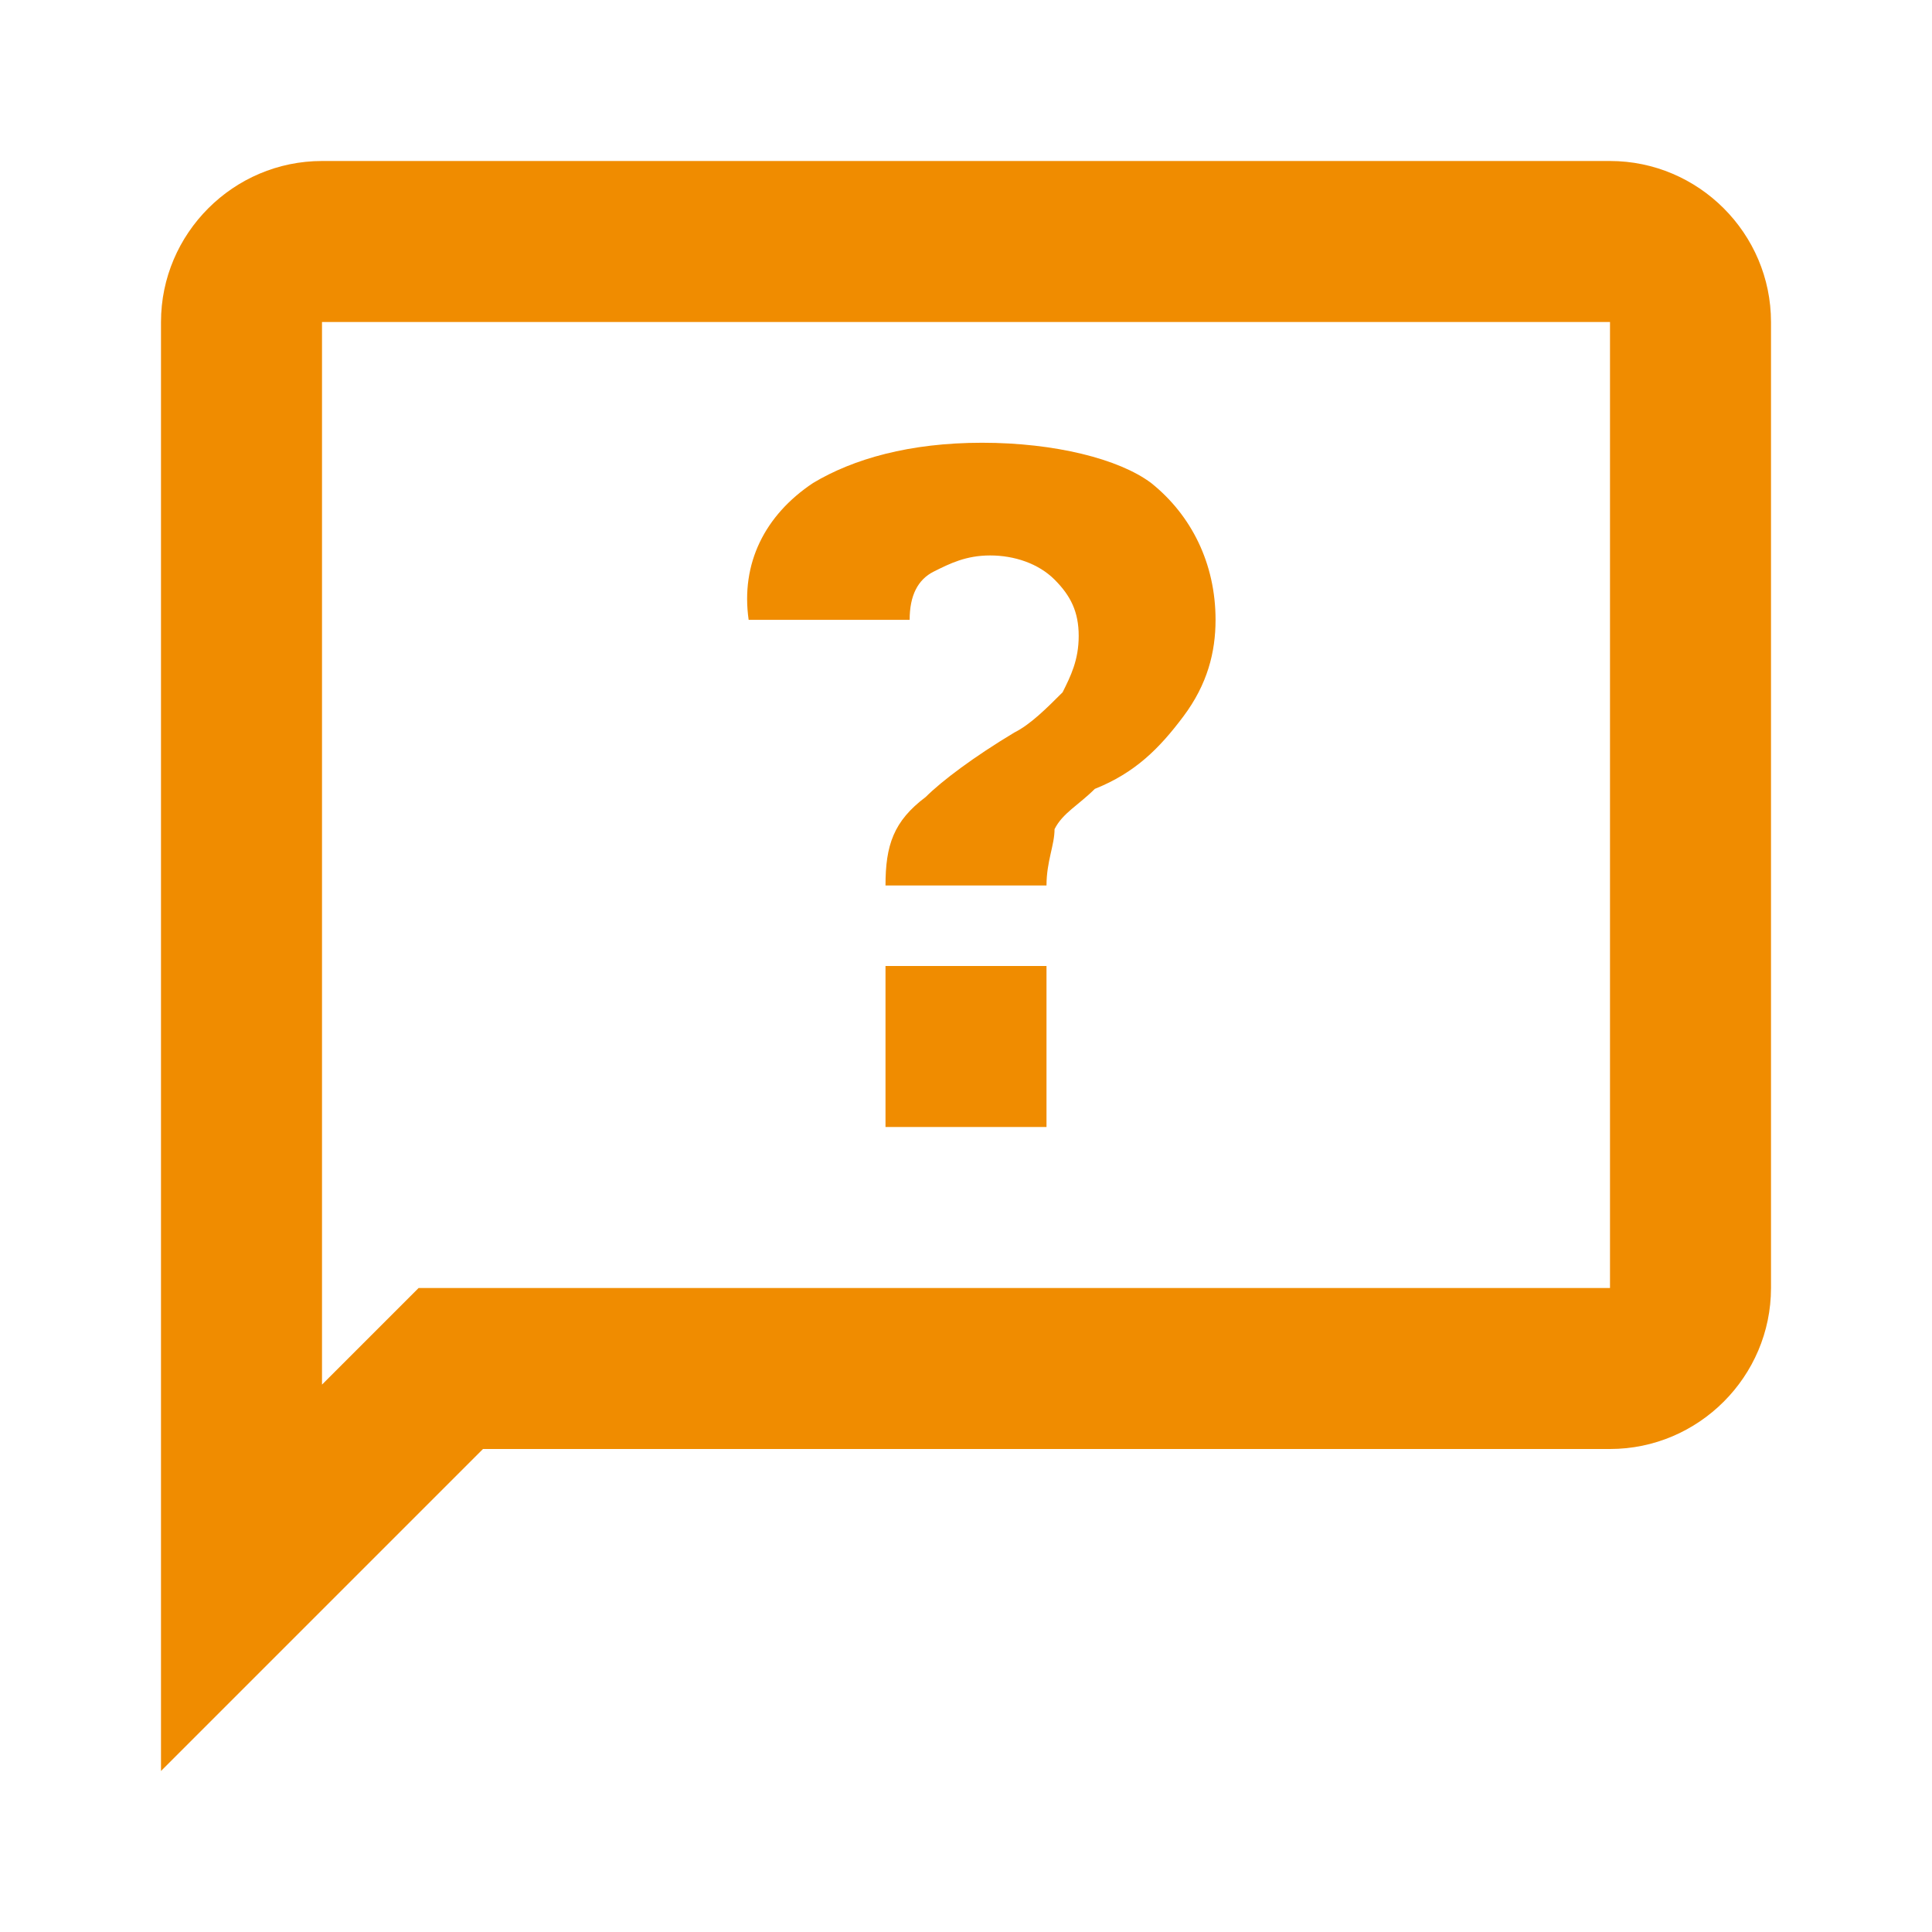
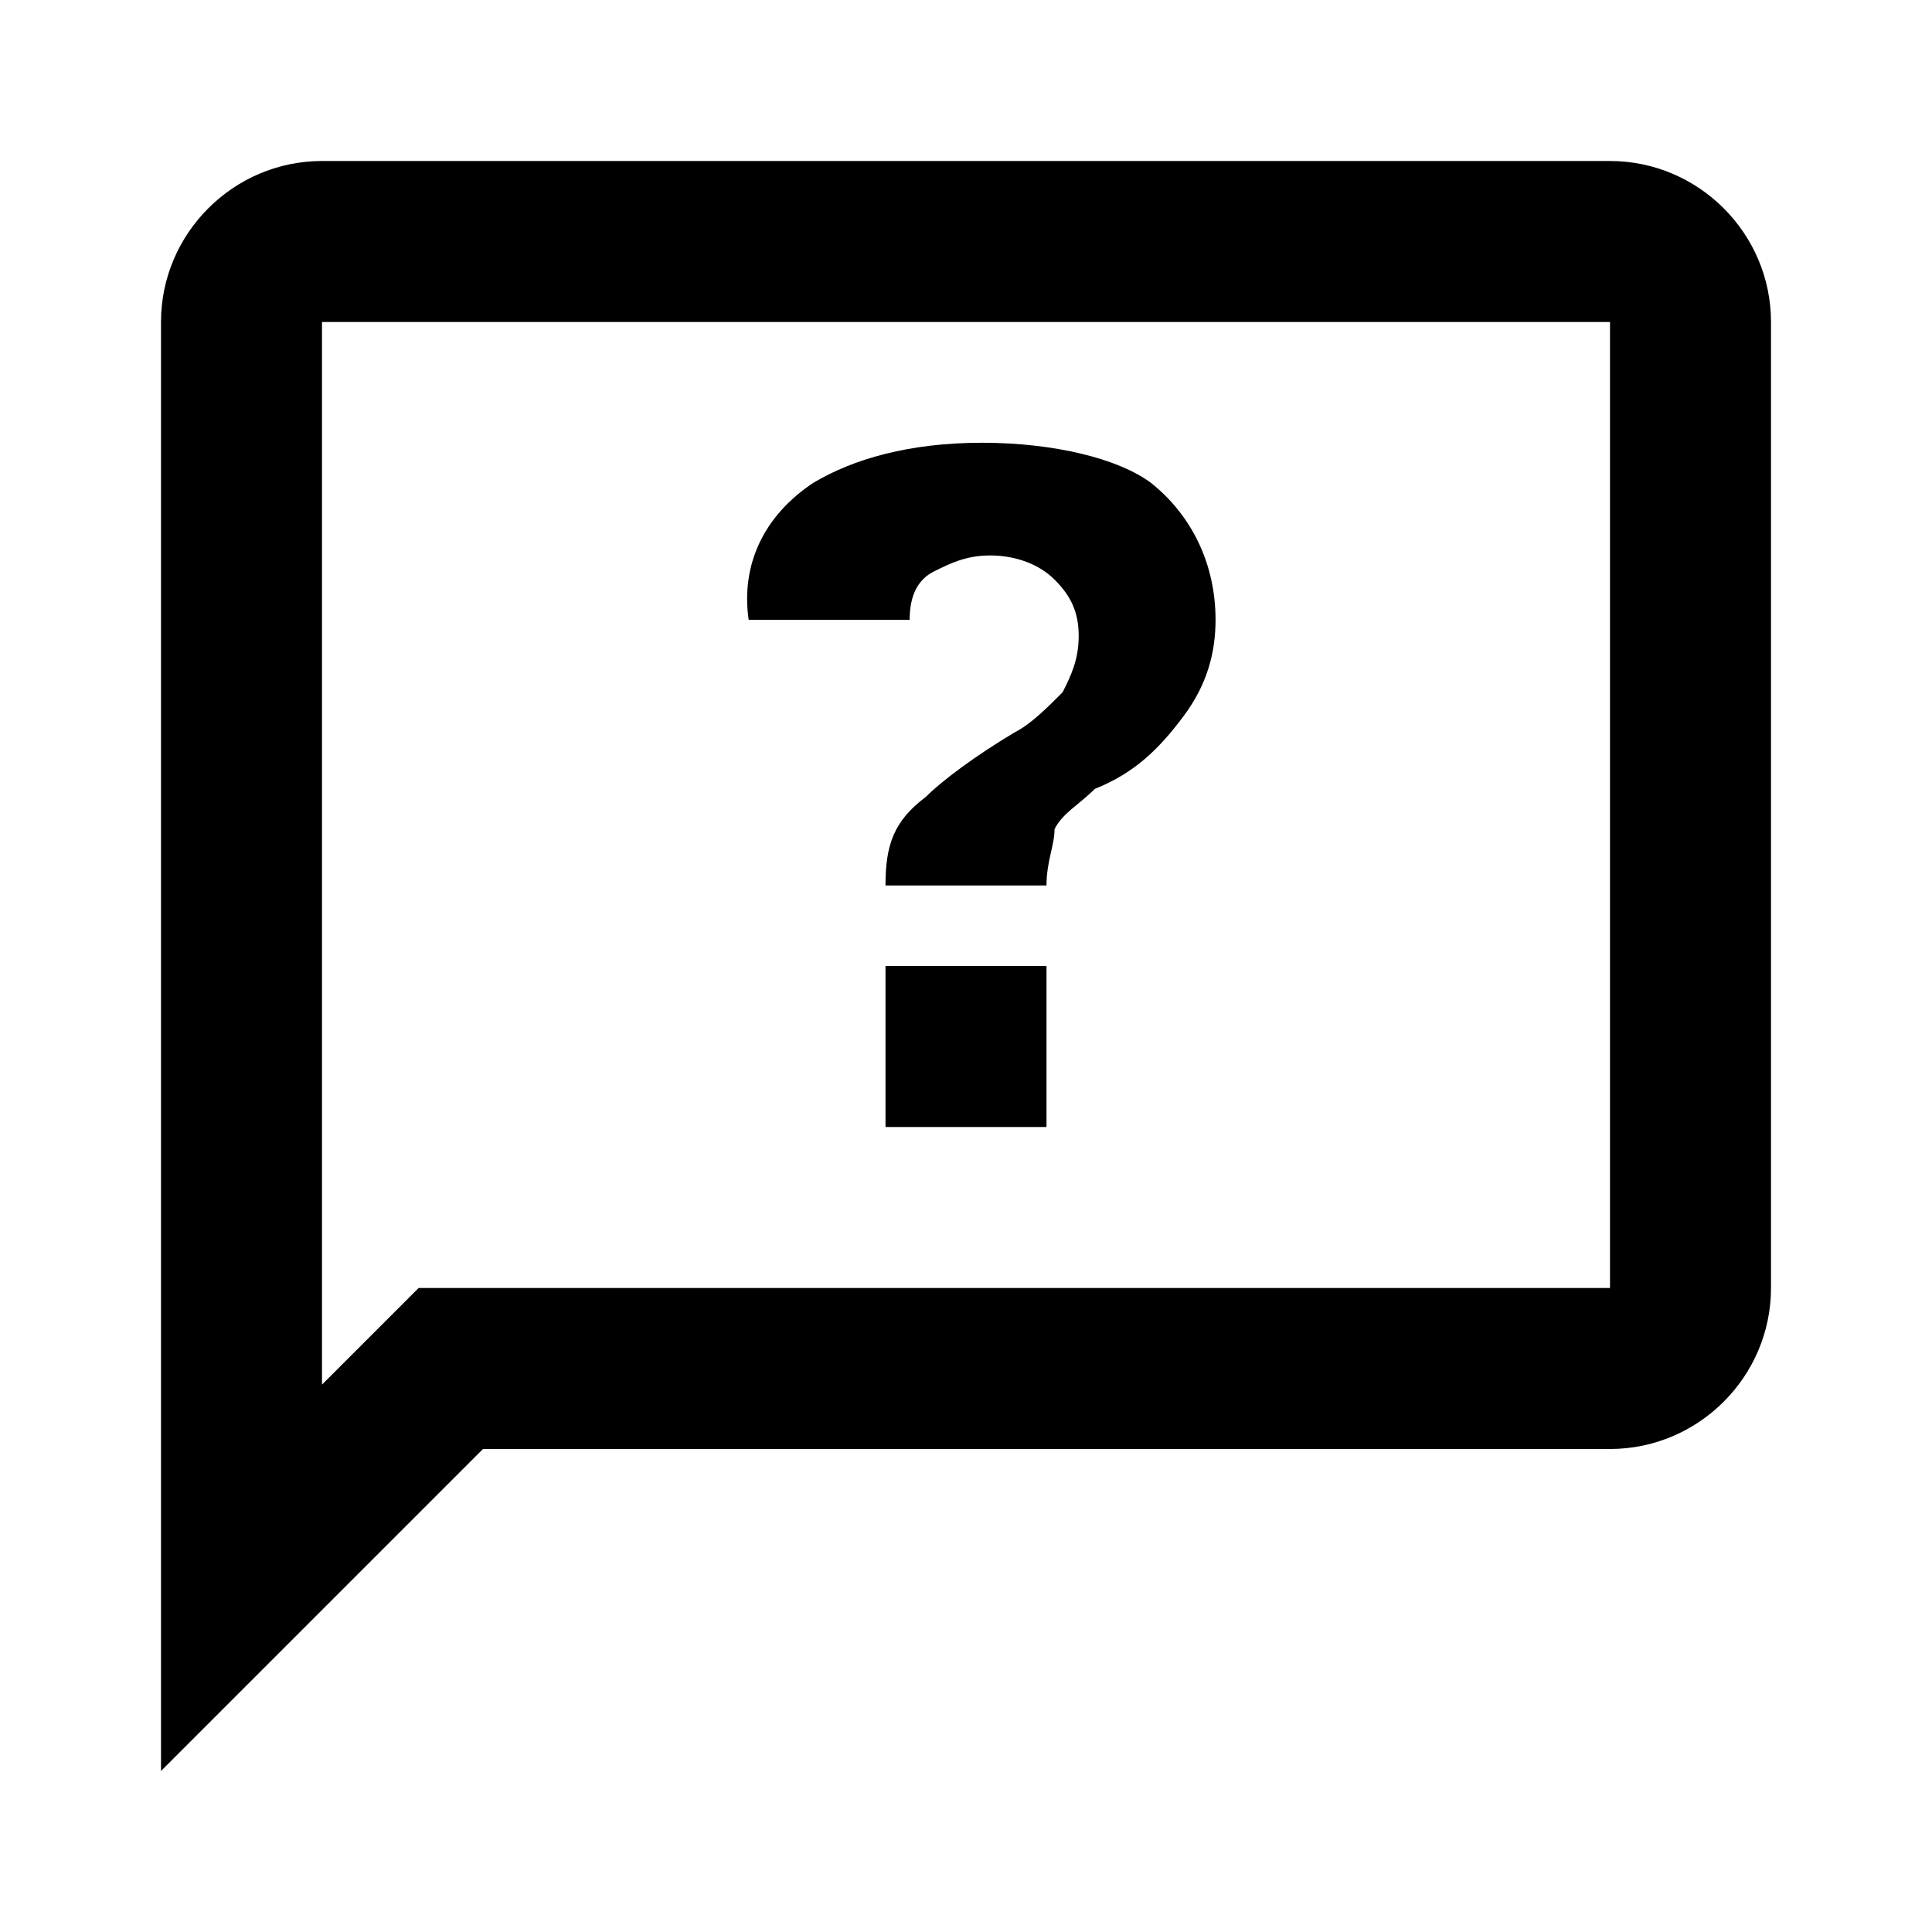
<svg xmlns="http://www.w3.org/2000/svg" width="48" height="48" viewBox="0 0 24 24">
-   <path fill="#f08c00" d="M20 2H4c-1.1 0-2 .9-2 2v18l4-4h14c1.1 0 2-.9 2-2V4c0-1.1-.9-2-2-2m0 14H5.2L4 17.2V4h16zM12.2 5.5c-.9 0-1.6.2-2.1.5c-.6.4-.9 1-.8 1.7h2q0-.45.3-.6c.2-.1.4-.2.7-.2s.6.1.8.3s.3.4.3.7s-.1.5-.2.7c-.2.2-.4.4-.6.5c-.5.3-.9.6-1.1.8c-.4.3-.5.6-.5 1.1h2c0-.3.1-.5.1-.7c.1-.2.3-.3.5-.5c.5-.2.8-.5 1.1-.9s.4-.8.4-1.2c0-.7-.3-1.3-.8-1.7c-.4-.3-1.2-.5-2.1-.5M11 12v2h2v-2z" />
+   <path fill="currentColor" d="M20 2H4c-1.1 0-2 .9-2 2v18l4-4h14c1.1 0 2-.9 2-2V4c0-1.1-.9-2-2-2m0 14H5.2L4 17.2V4h16zM12.2 5.5c-.9 0-1.6.2-2.1.5c-.6.4-.9 1-.8 1.7h2q0-.45.3-.6c.2-.1.4-.2.7-.2s.6.1.8.3s.3.4.3.7s-.1.5-.2.7c-.2.2-.4.4-.6.5c-.5.3-.9.6-1.1.8c-.4.3-.5.6-.5 1.1h2c0-.3.1-.5.1-.7c.1-.2.3-.3.5-.5c.5-.2.8-.5 1.1-.9s.4-.8.4-1.2c0-.7-.3-1.3-.8-1.7c-.4-.3-1.2-.5-2.1-.5M11 12v2h2v-2z" />
</svg>
